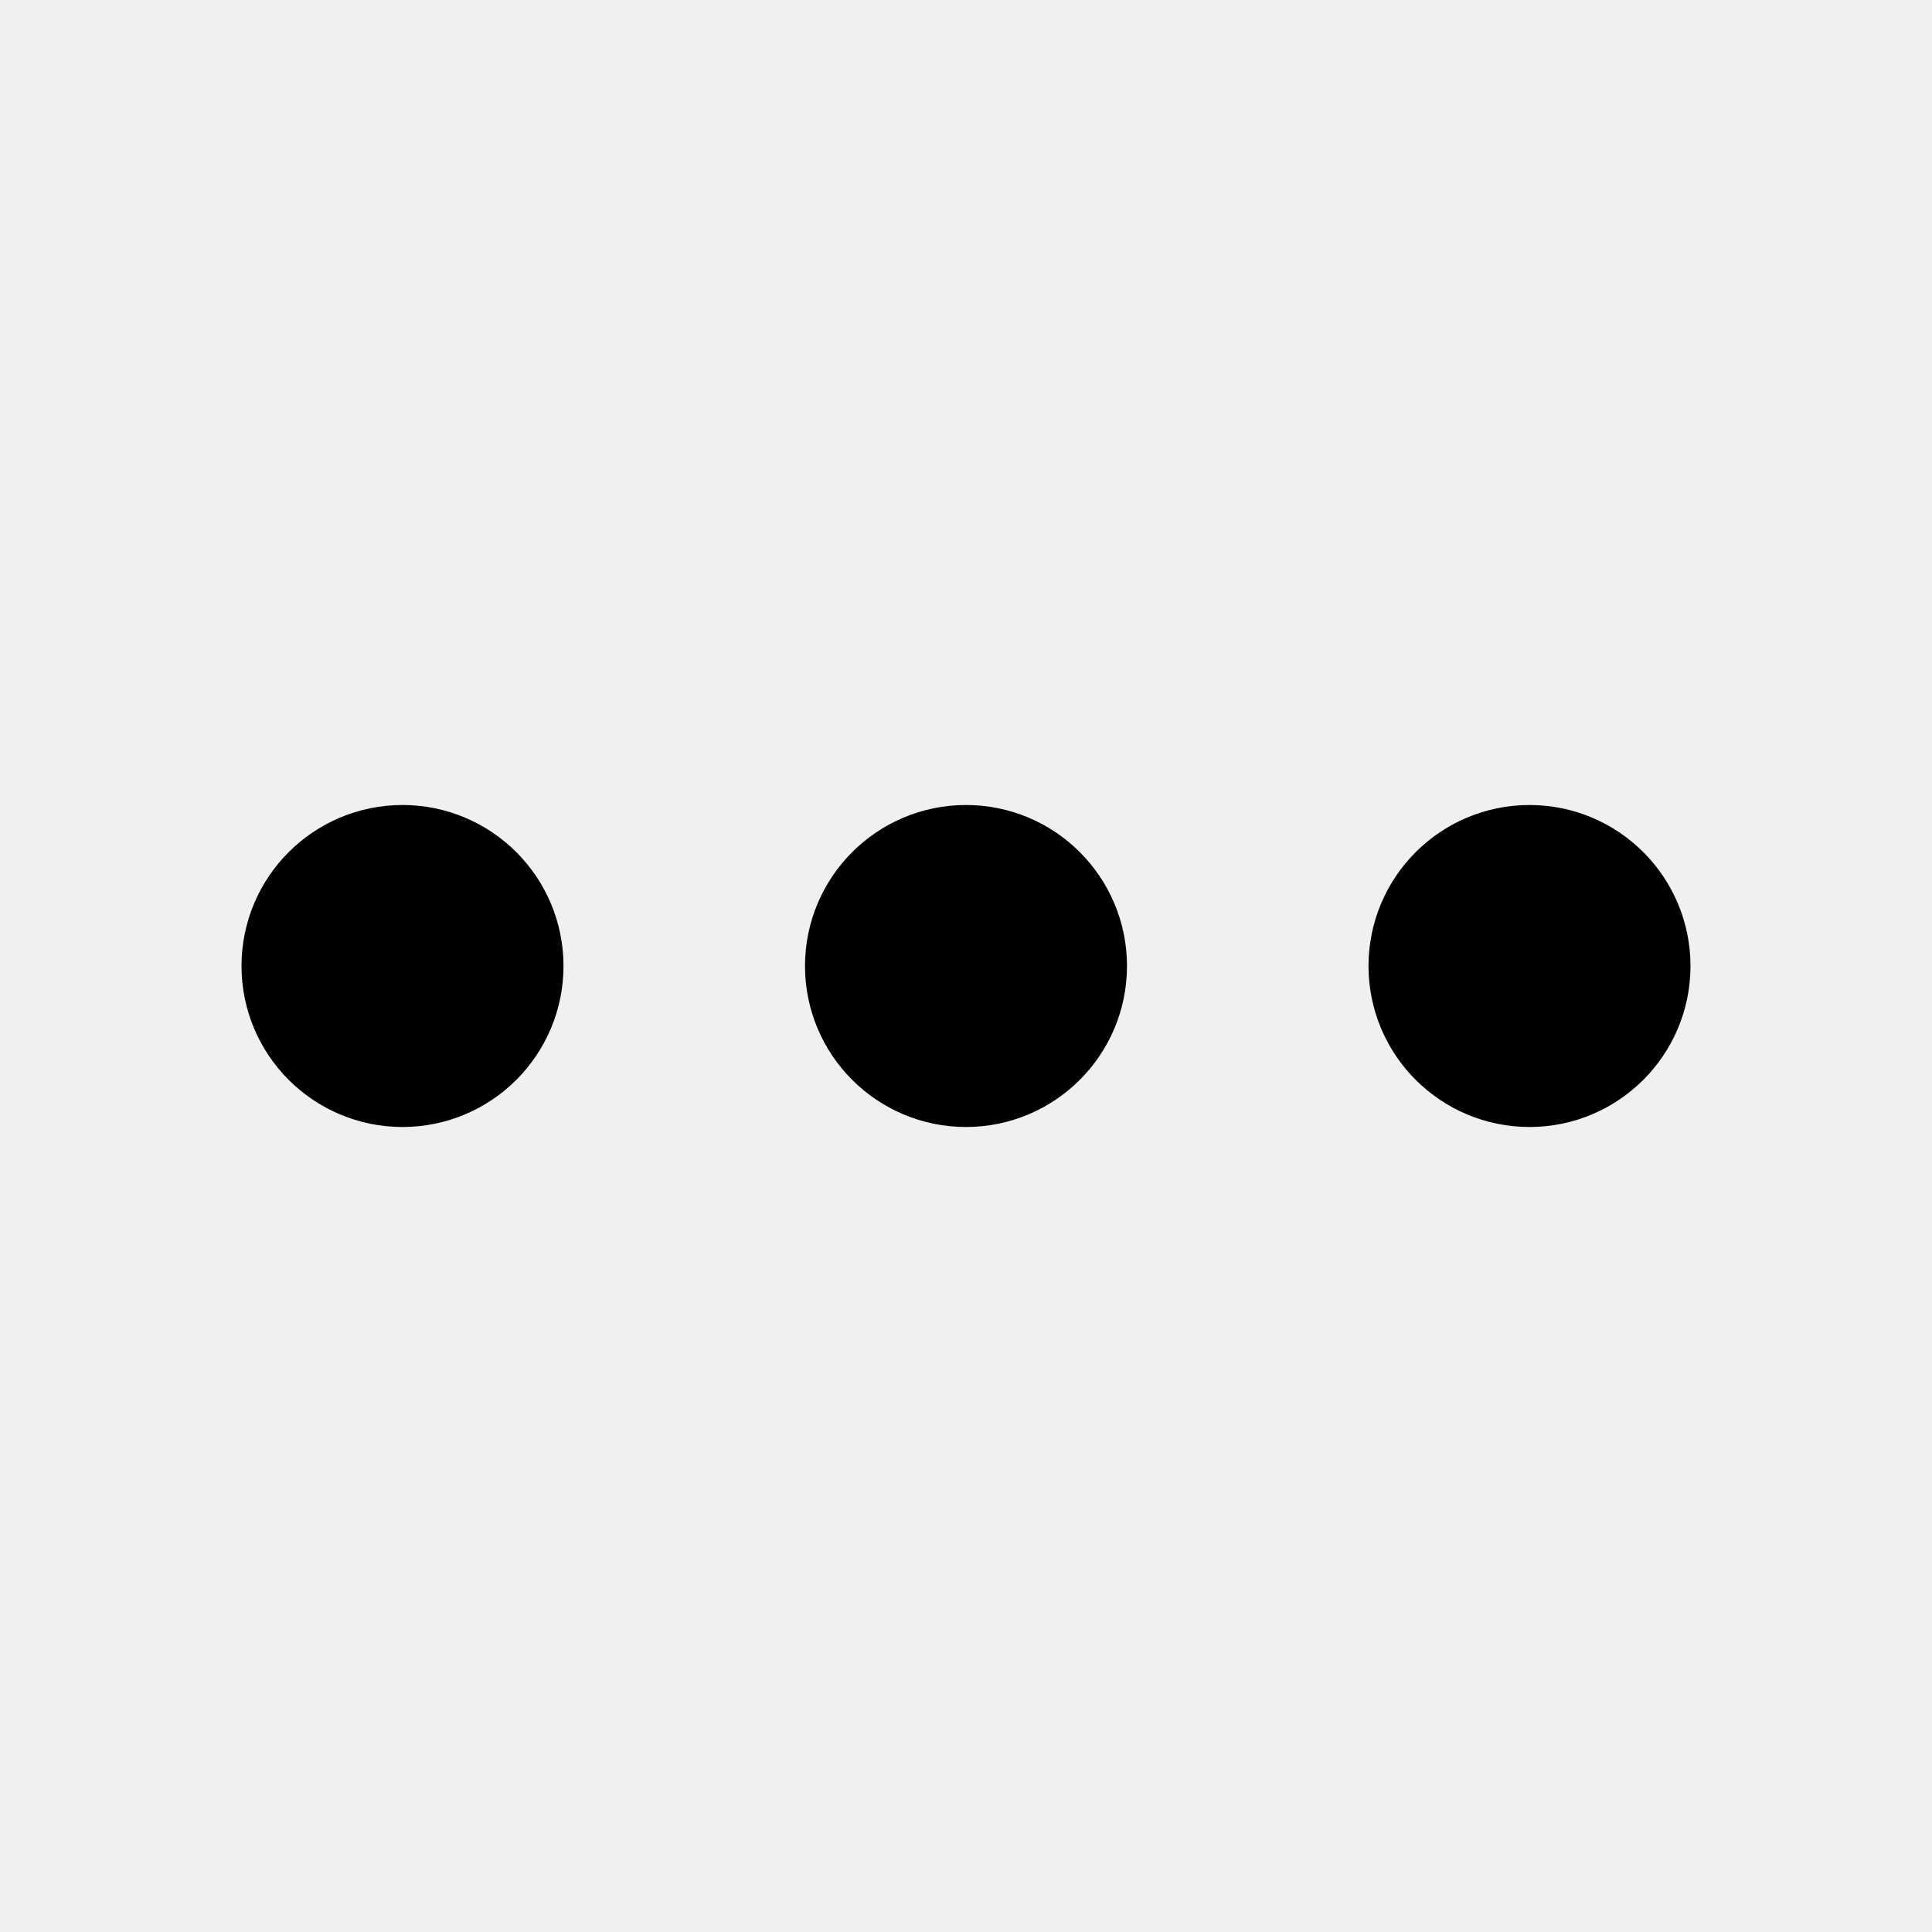
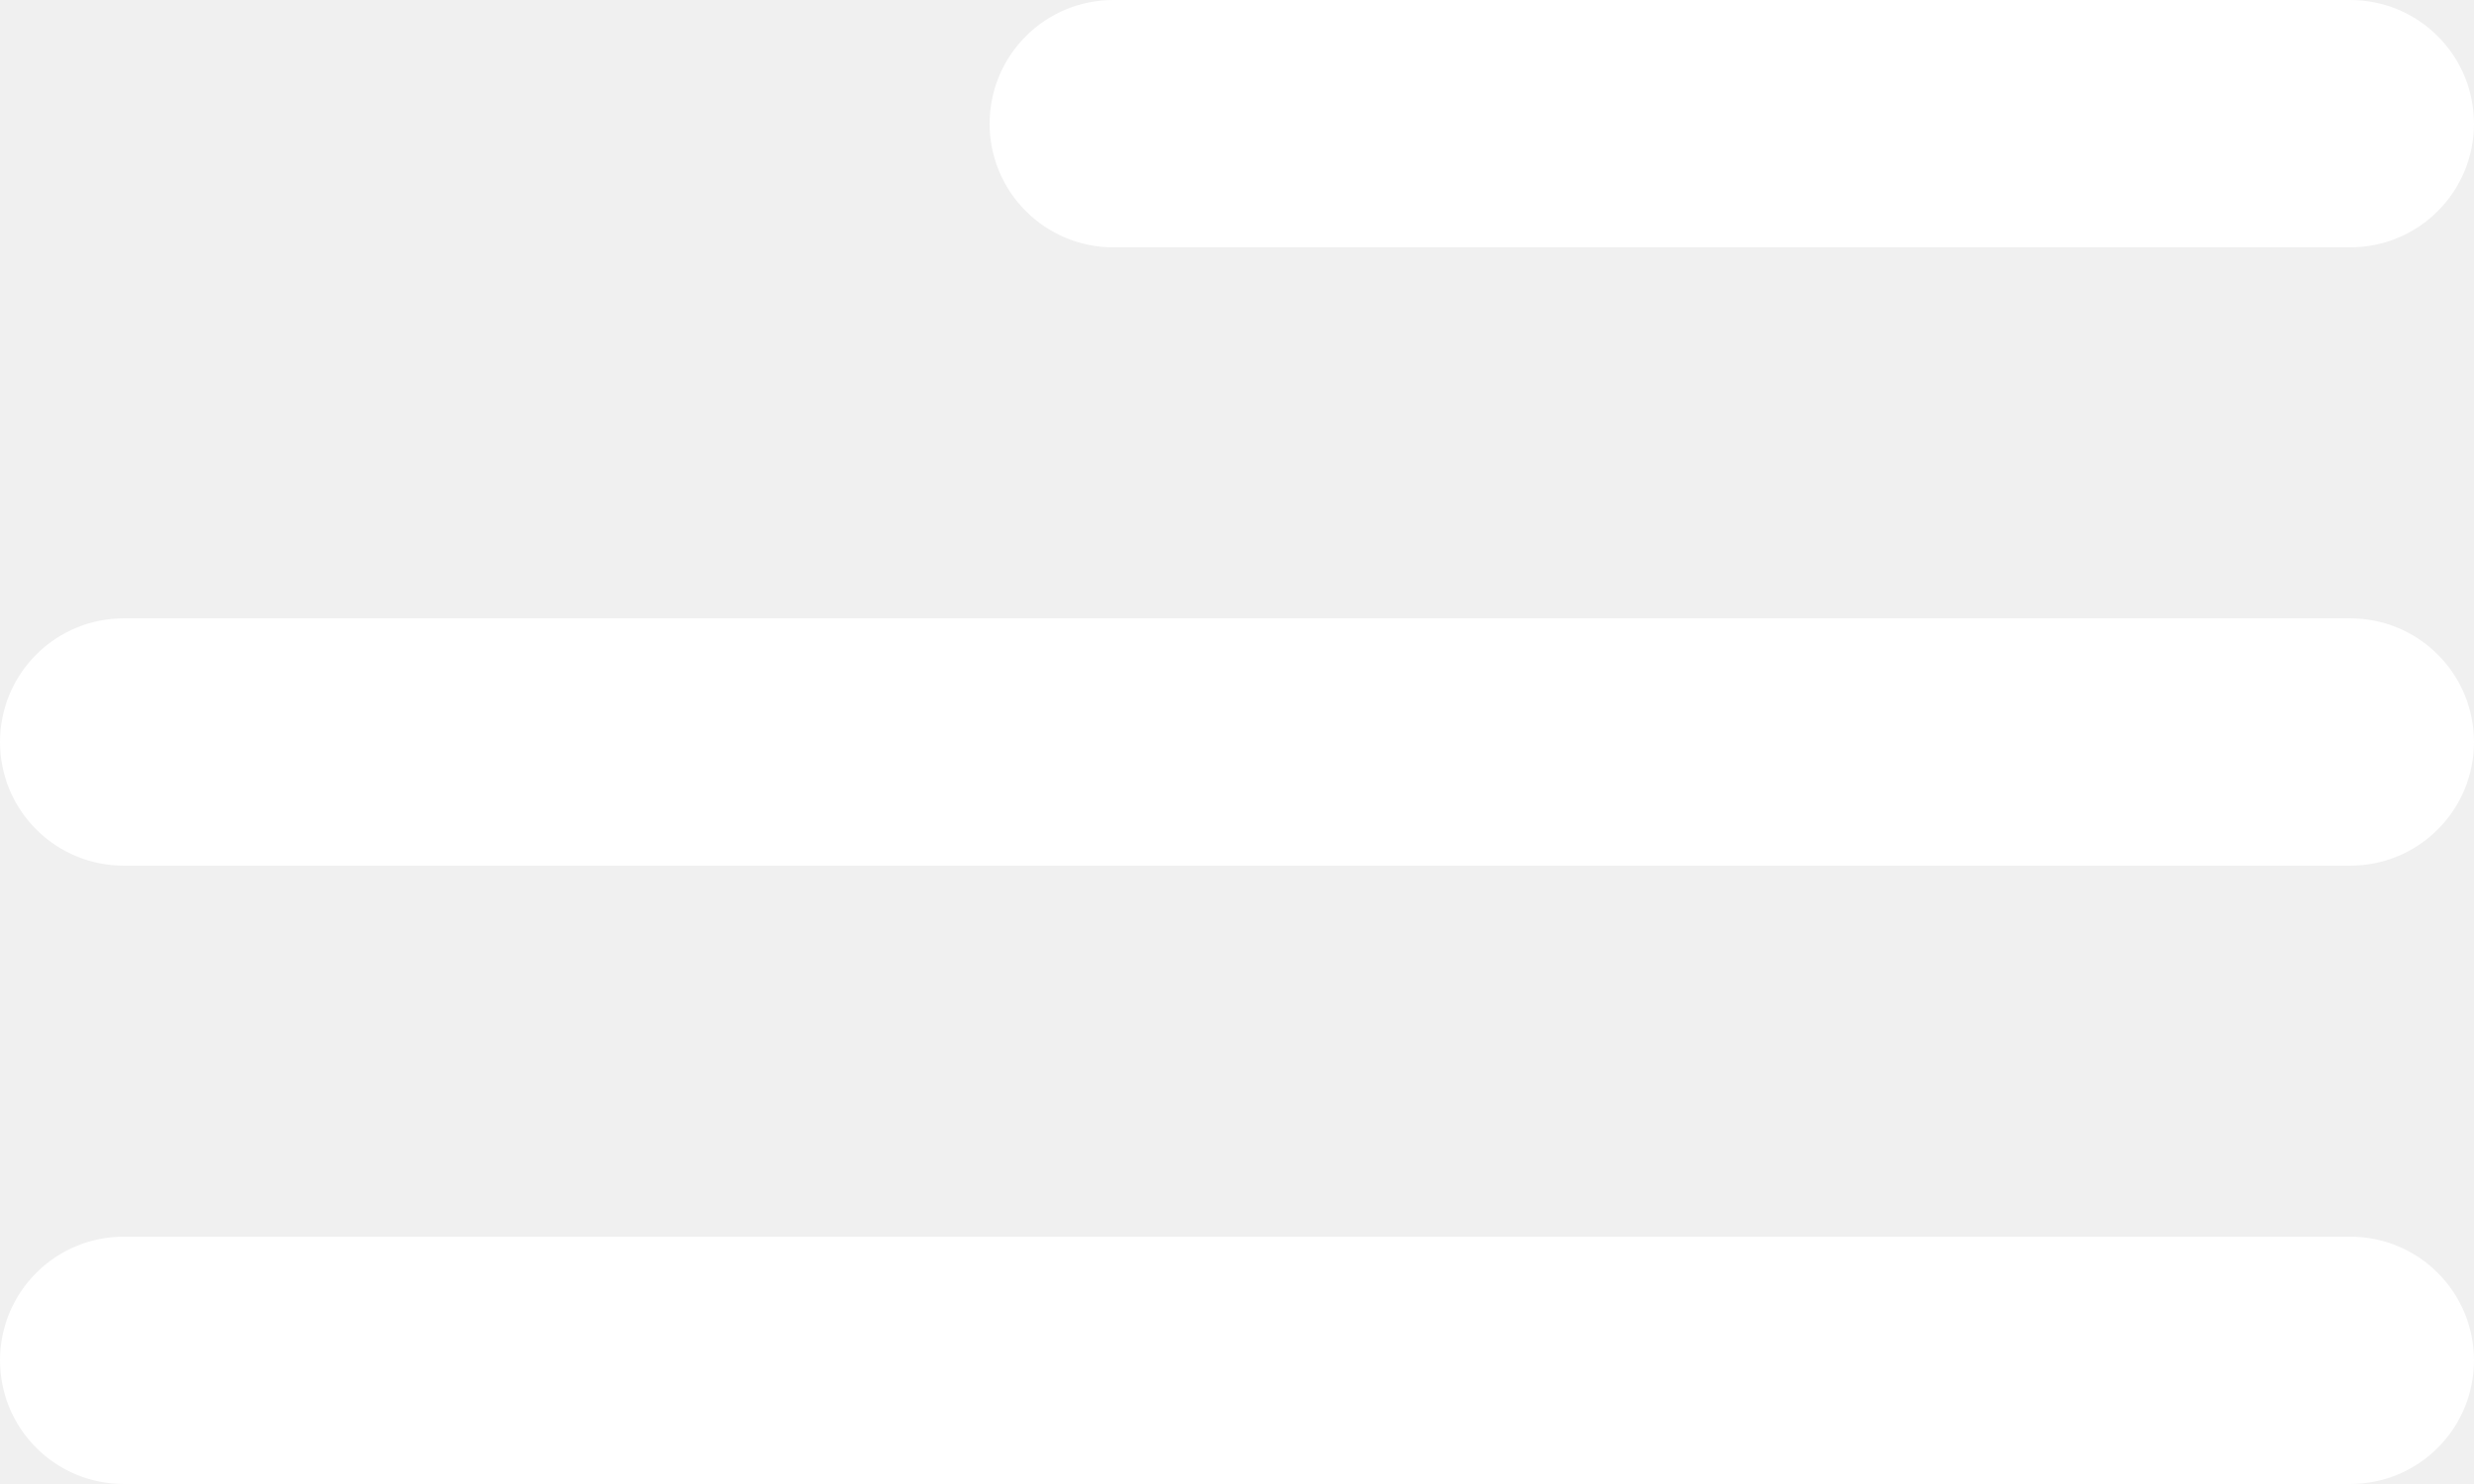
- <svg xmlns="http://www.w3.org/2000/svg" width="24" height="24" viewBox="0 0 24 24" fill="none">
-   <path d="M12 13C12.552 13 13 12.552 13 12C13 11.448 12.552 11 12 11C11.448 11 11 11.448 11 12C11 12.552 11.448 13 12 13Z" stroke="black" stroke-width="2" stroke-linecap="round" stroke-linejoin="round" />
-   <path d="M19 13C19.552 13 20 12.552 20 12C20 11.448 19.552 11 19 11C18.448 11 18 11.448 18 12C18 12.552 18.448 13 19 13Z" stroke="black" stroke-width="2" stroke-linecap="round" stroke-linejoin="round" />
-   <path d="M5 13C5.552 13 6 12.552 6 12C6 11.448 5.552 11 5 11C4.448 11 4 11.448 4 12C4 12.552 4.448 13 5 13Z" stroke="black" stroke-width="2" stroke-linecap="round" stroke-linejoin="round" />
+ <svg xmlns="http://www.w3.org/2000/svg" width="20" height="12" viewBox="0 0 20 12" fill="#FFF">
+   <path d="M9 2L19 2C19.265 2 19.52 1.895 19.707 1.707C19.895 1.52 20 1.265 20 1C20 0.735 19.895 0.48 19.707 0.293C19.52 0.105 19.265 0 19 0L9 0C8.735 0 8.48 0.105 8.293 0.293C8.105 0.48 8 0.735 8 1C8 1.265 8.105 1.52 8.293 1.707C8.48 1.895 8.735 2 9 2ZM19 10L1 10C0.735 10 0.48 10.105 0.293 10.293C0.105 10.48 0 10.735 0 11C0 11.265 0.105 11.52 0.293 11.707C0.48 11.895 0.735 12 1 12L19 12C19.265 12 19.52 11.895 19.707 11.707C19.895 11.52 20 11.265 20 11C20 10.735 19.895 10.48 19.707 10.293C19.52 10.105 19.265 10 19 10V10ZM1 7L19 7C19.265 7 19.52 6.895 19.707 6.707C19.895 6.52 20 6.265 20 6C20 5.735 19.895 5.48 19.707 5.293C19.52 5.105 19.265 5 19 5L1 5C0.735 5 0.48 5.105 0.293 5.293C0.105 5.48 0 5.735 0 6C0 6.265 0.105 6.52 0.293 6.707C0.48 6.895 0.735 7 1 7Z" fill="#FFFFFF" />
</svg>
